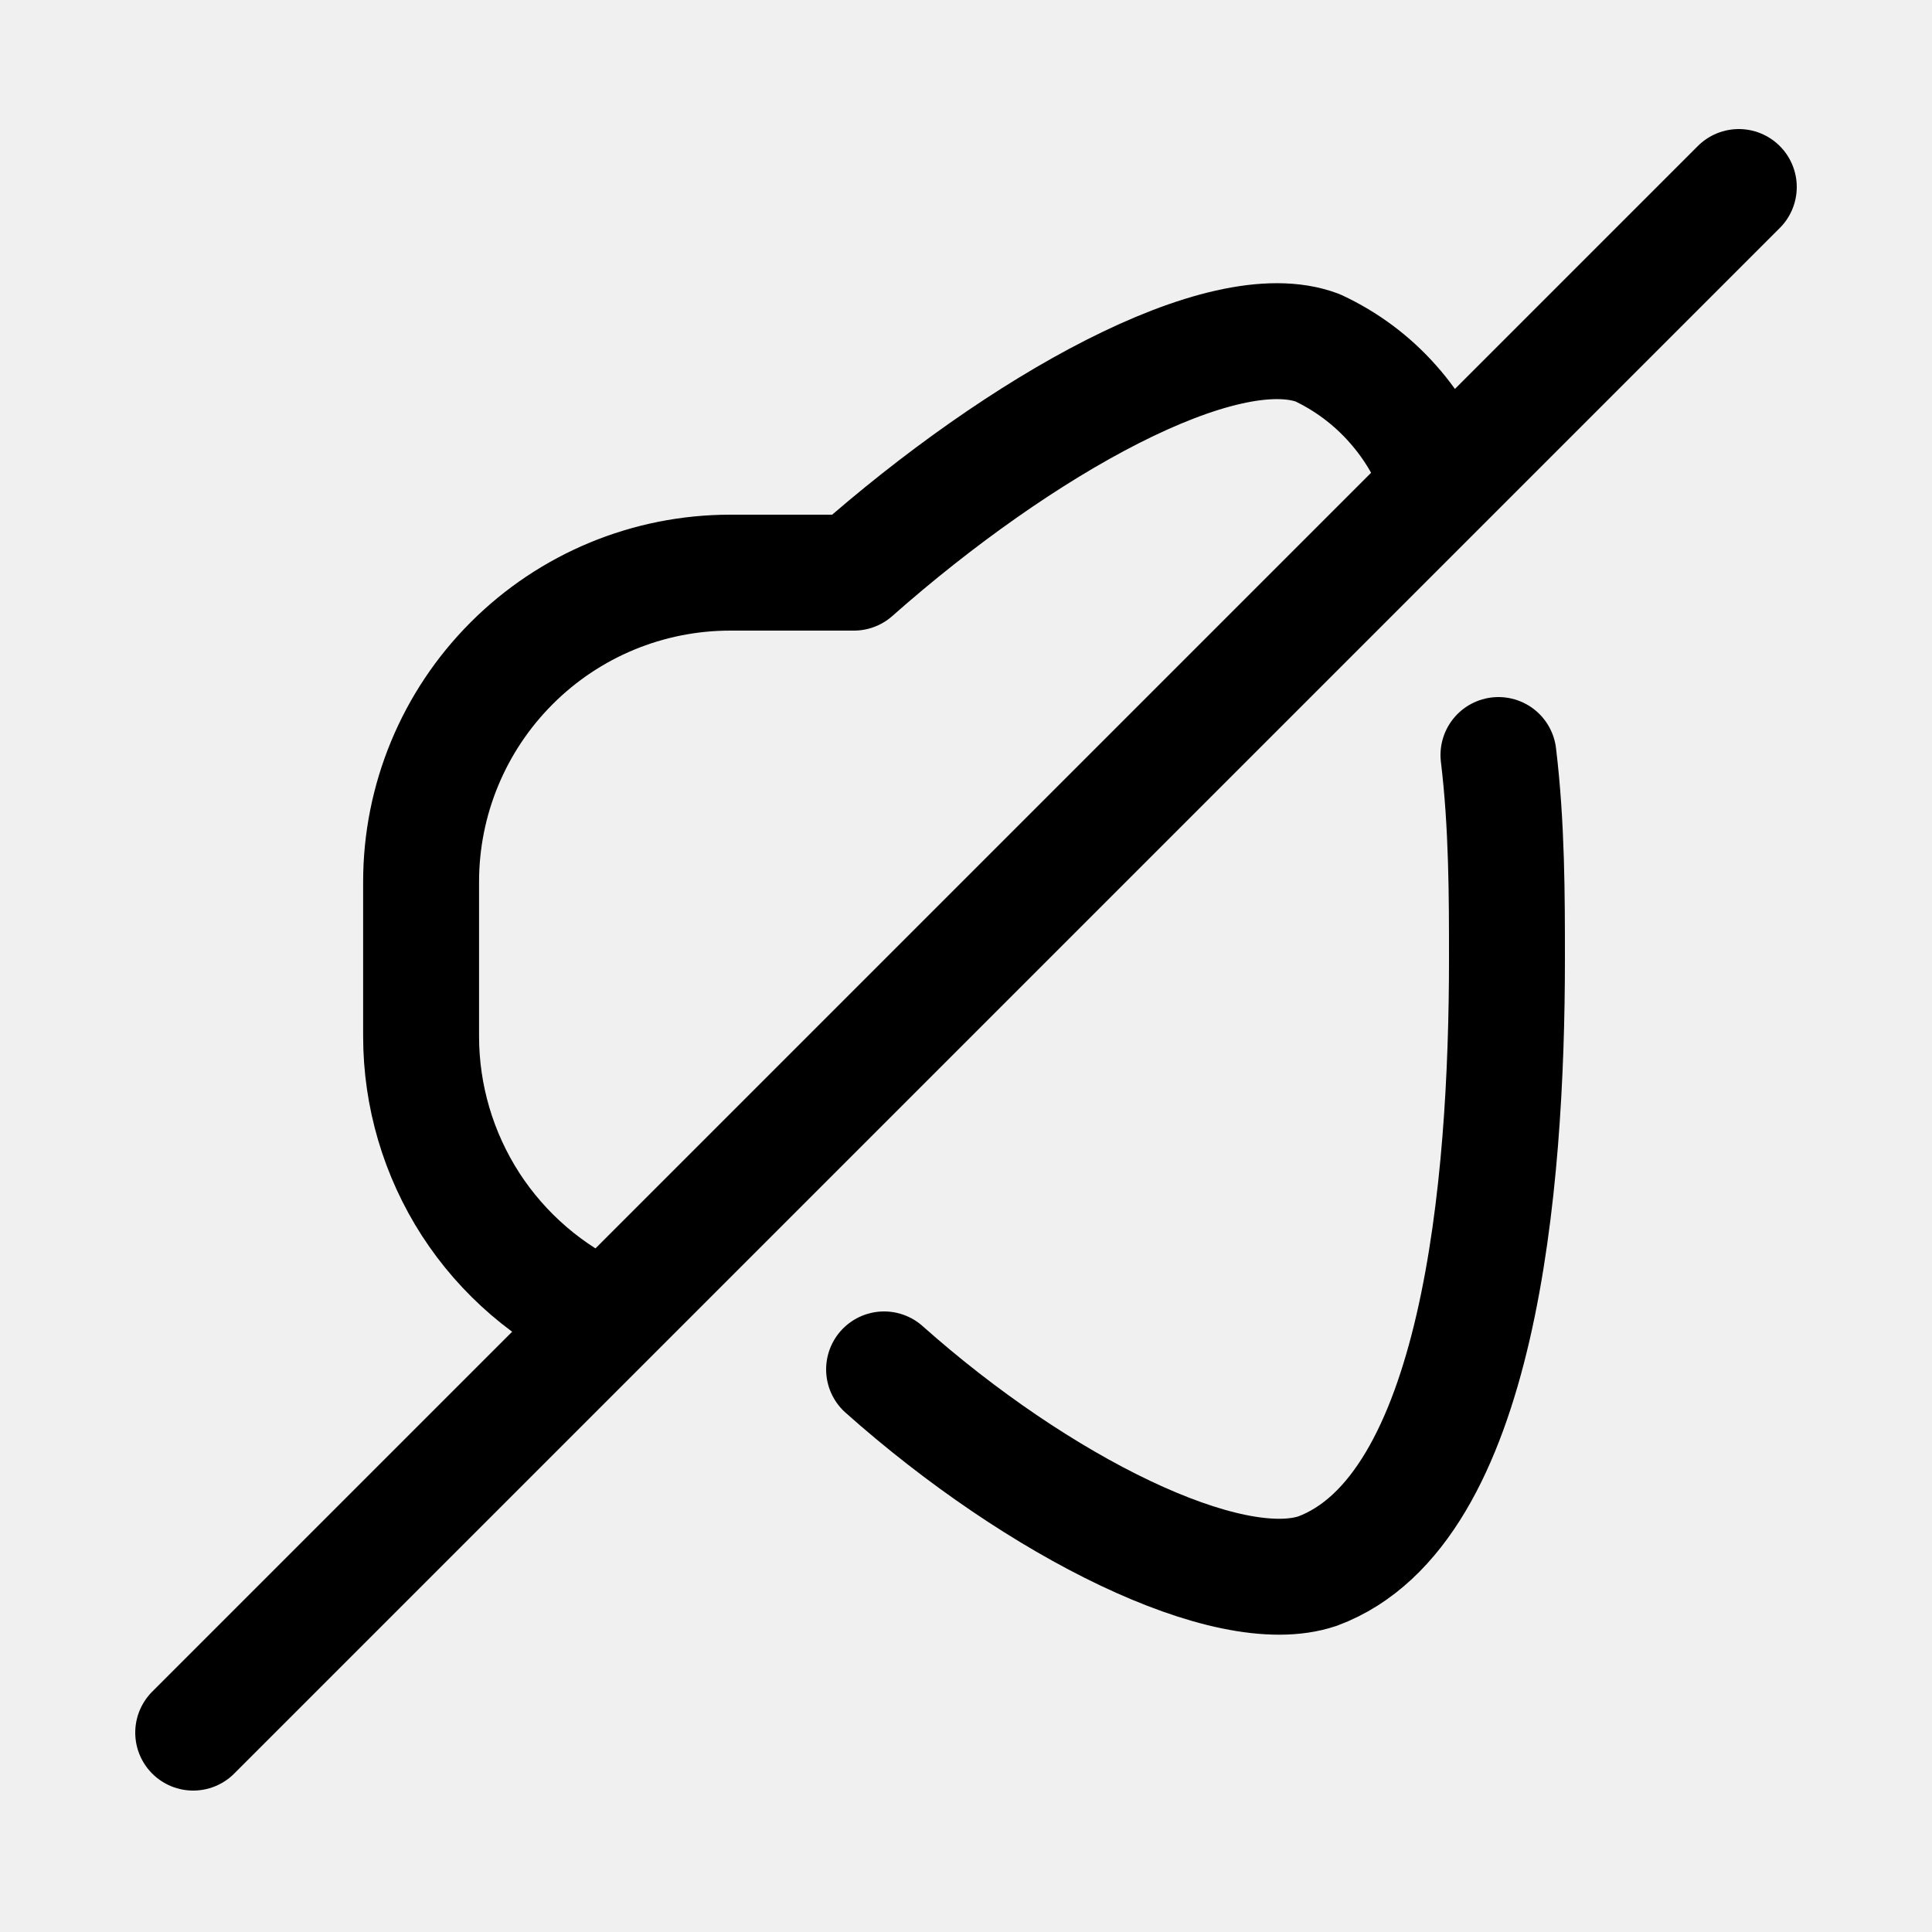
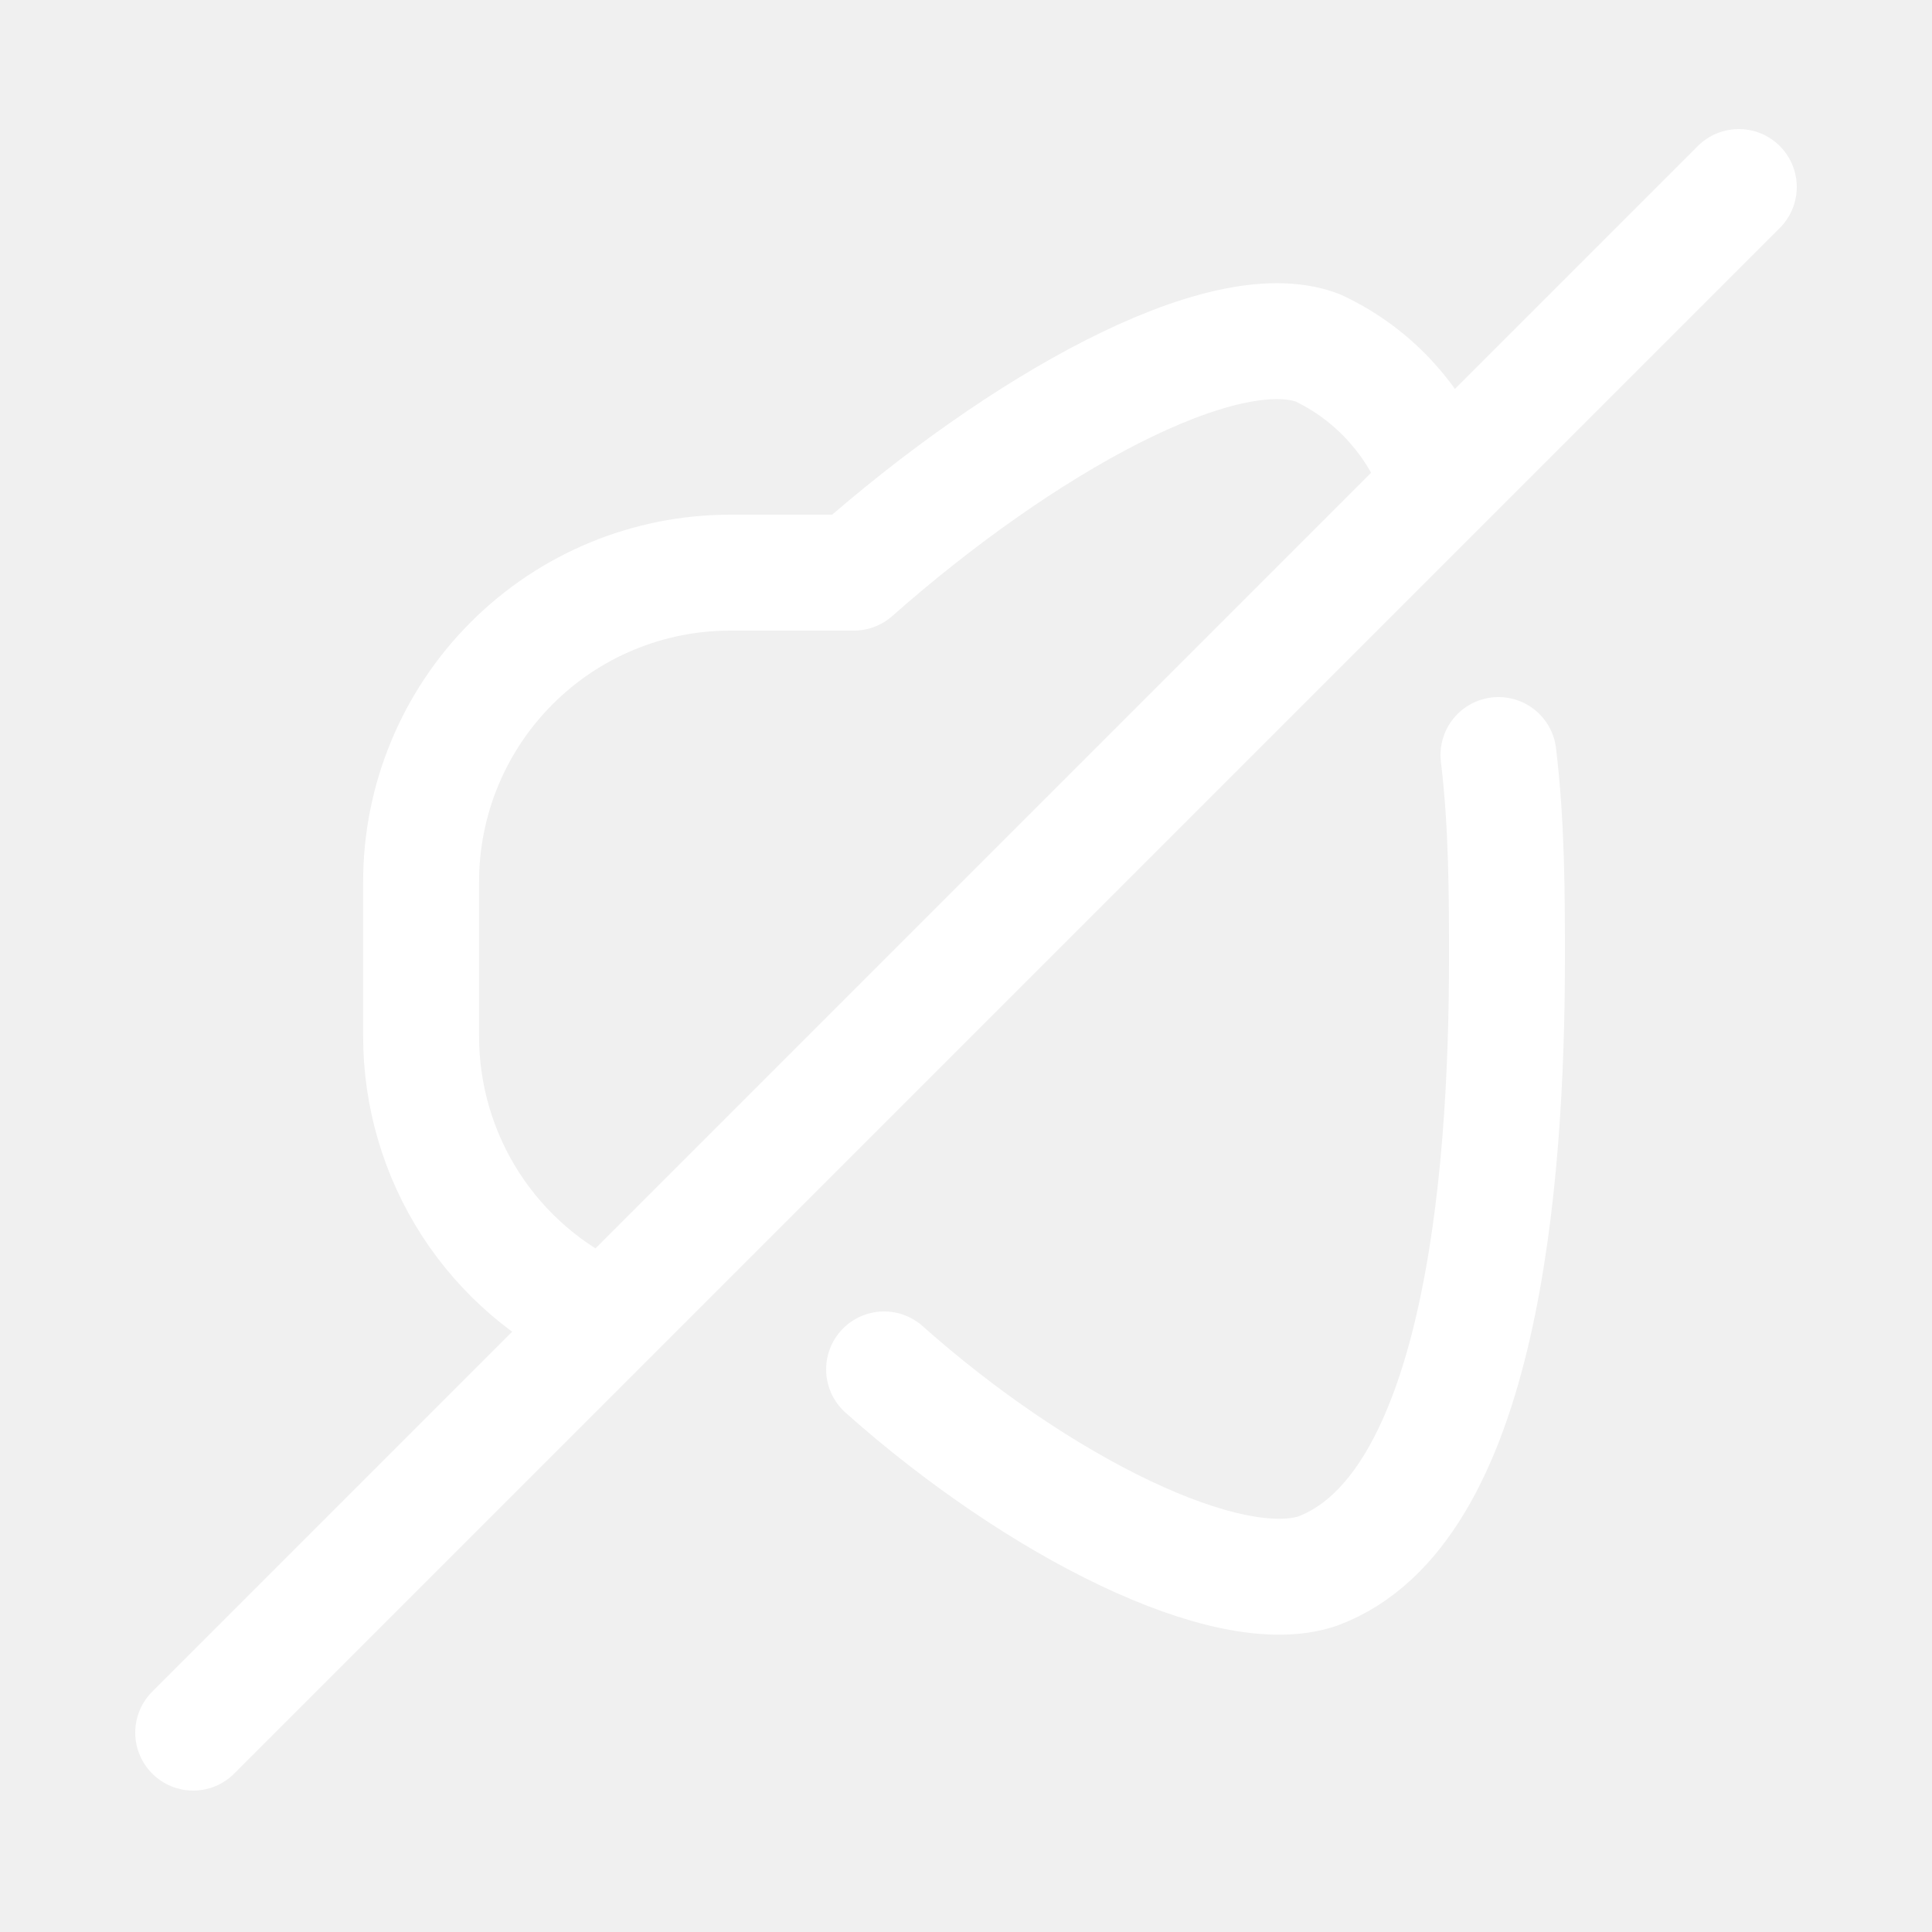
<svg xmlns="http://www.w3.org/2000/svg" width="800px" height="800px" viewBox="-0.5 0 25 25" fill="none">
-   <path d="M10.94 17.72C12.94 19.5 15.389 20.72 16.549 20.33C18.649 19.55 19 15.33 19 12.41C19 11.6 19 10.68 18.89 9.77" stroke="#000000" stroke-width="1.5" stroke-linecap="round" stroke-linejoin="round" />
-   <path d="M18.129 6.28C18.001 5.891 17.795 5.533 17.523 5.227C17.252 4.92 16.92 4.673 16.549 4.5C15.319 4.04 12.709 5.5 10.549 7.41H8.949C7.888 7.41 6.871 7.831 6.121 8.582C5.371 9.332 4.949 10.349 4.949 11.41V13.41C4.949 14.181 5.172 14.936 5.59 15.584C6.009 16.231 6.606 16.744 7.309 17.06" stroke="#000000" stroke-width="1.5" stroke-linecap="round" stroke-linejoin="round" />
-   <path d="M22 2.42L2 22.42" stroke="#000000" stroke-width="1.5" stroke-linecap="round" stroke-linejoin="round" />
+   <path d="M10.94 17.72C12.94 19.5 15.389 20.72 16.549 20.33C18.649 19.55 19 15.33 19 12.41C19 11.6 19 10.68 18.89 9.77" stroke="#FFFFFF" stroke-width="1.5" stroke-linecap="round" stroke-linejoin="round" />
+   <path d="M18.129 6.28C18.001 5.891 17.795 5.533 17.523 5.227C17.252 4.92 16.92 4.673 16.549 4.5C15.319 4.04 12.709 5.5 10.549 7.41H8.949C7.888 7.41 6.871 7.831 6.121 8.582C5.371 9.332 4.949 10.349 4.949 11.41V13.41C4.949 14.181 5.172 14.936 5.59 15.584C6.009 16.231 6.606 16.744 7.309 17.06" stroke="#FFFFFF" stroke-width="1.5" stroke-linecap="round" stroke-linejoin="round" />
+   <path d="M22 2.42L2 22.42" stroke="#FFFFFF" stroke-width="1.5" stroke-linecap="round" stroke-linejoin="round" />
</svg>
